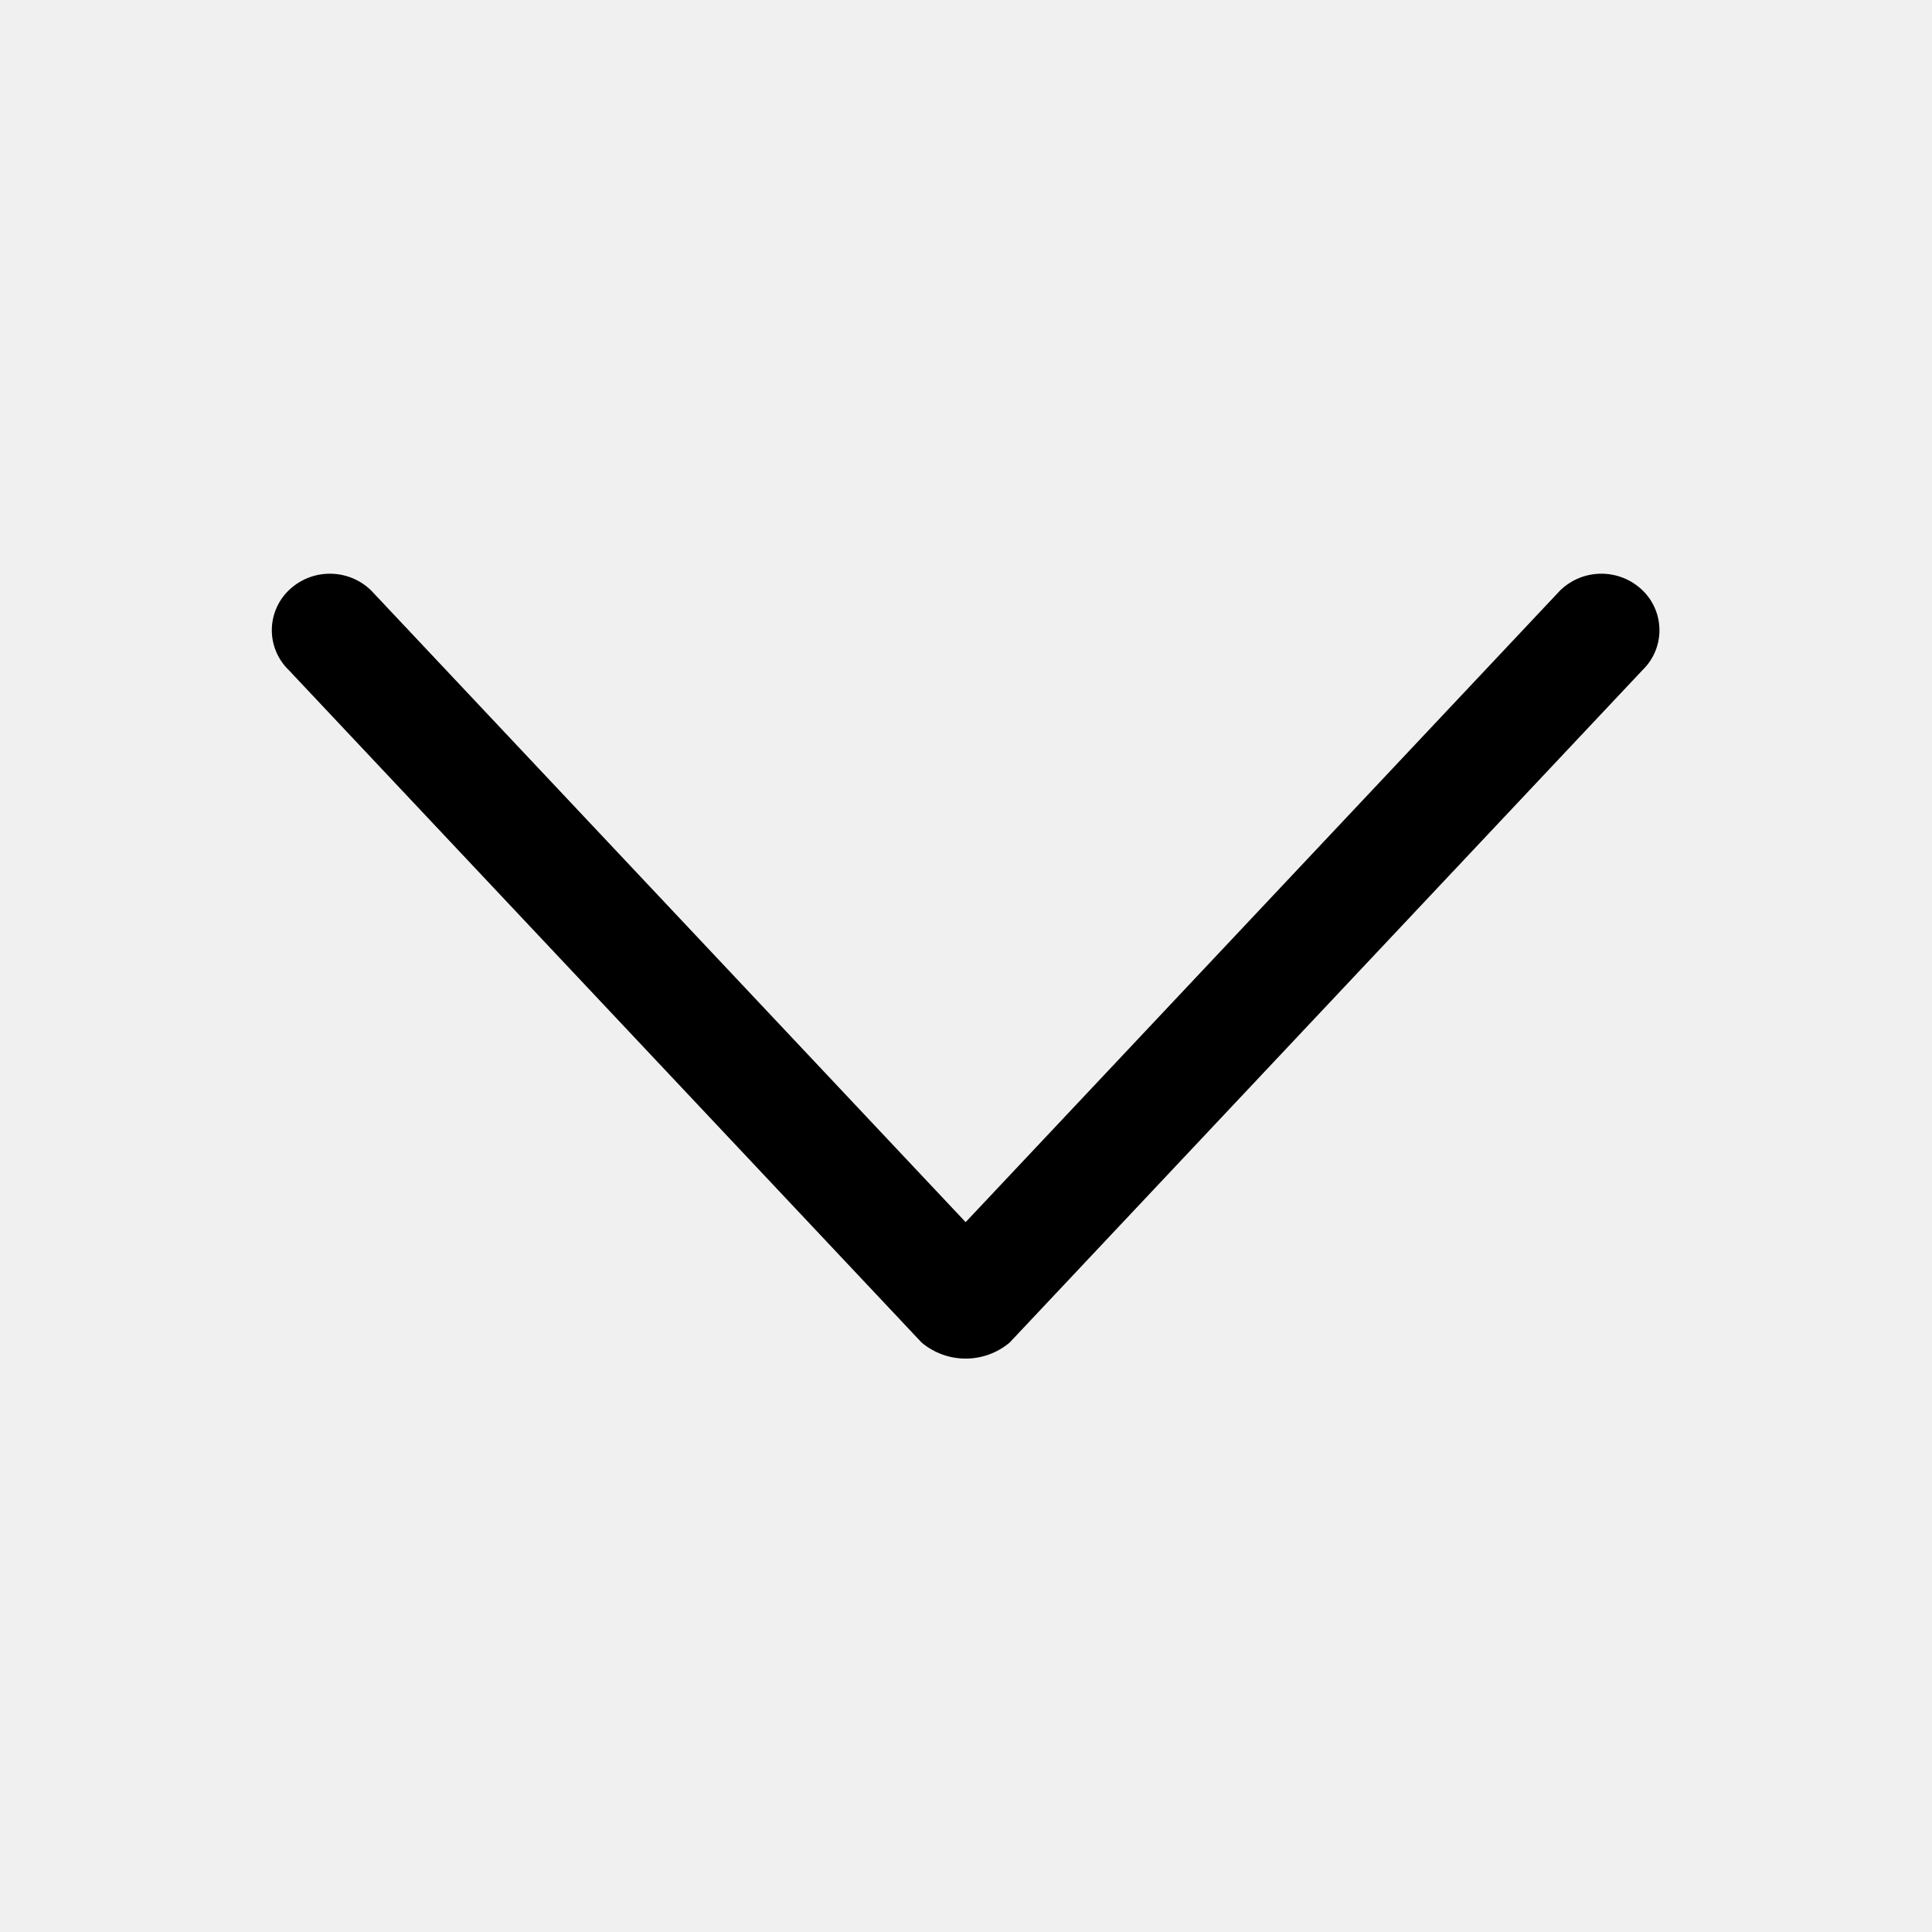
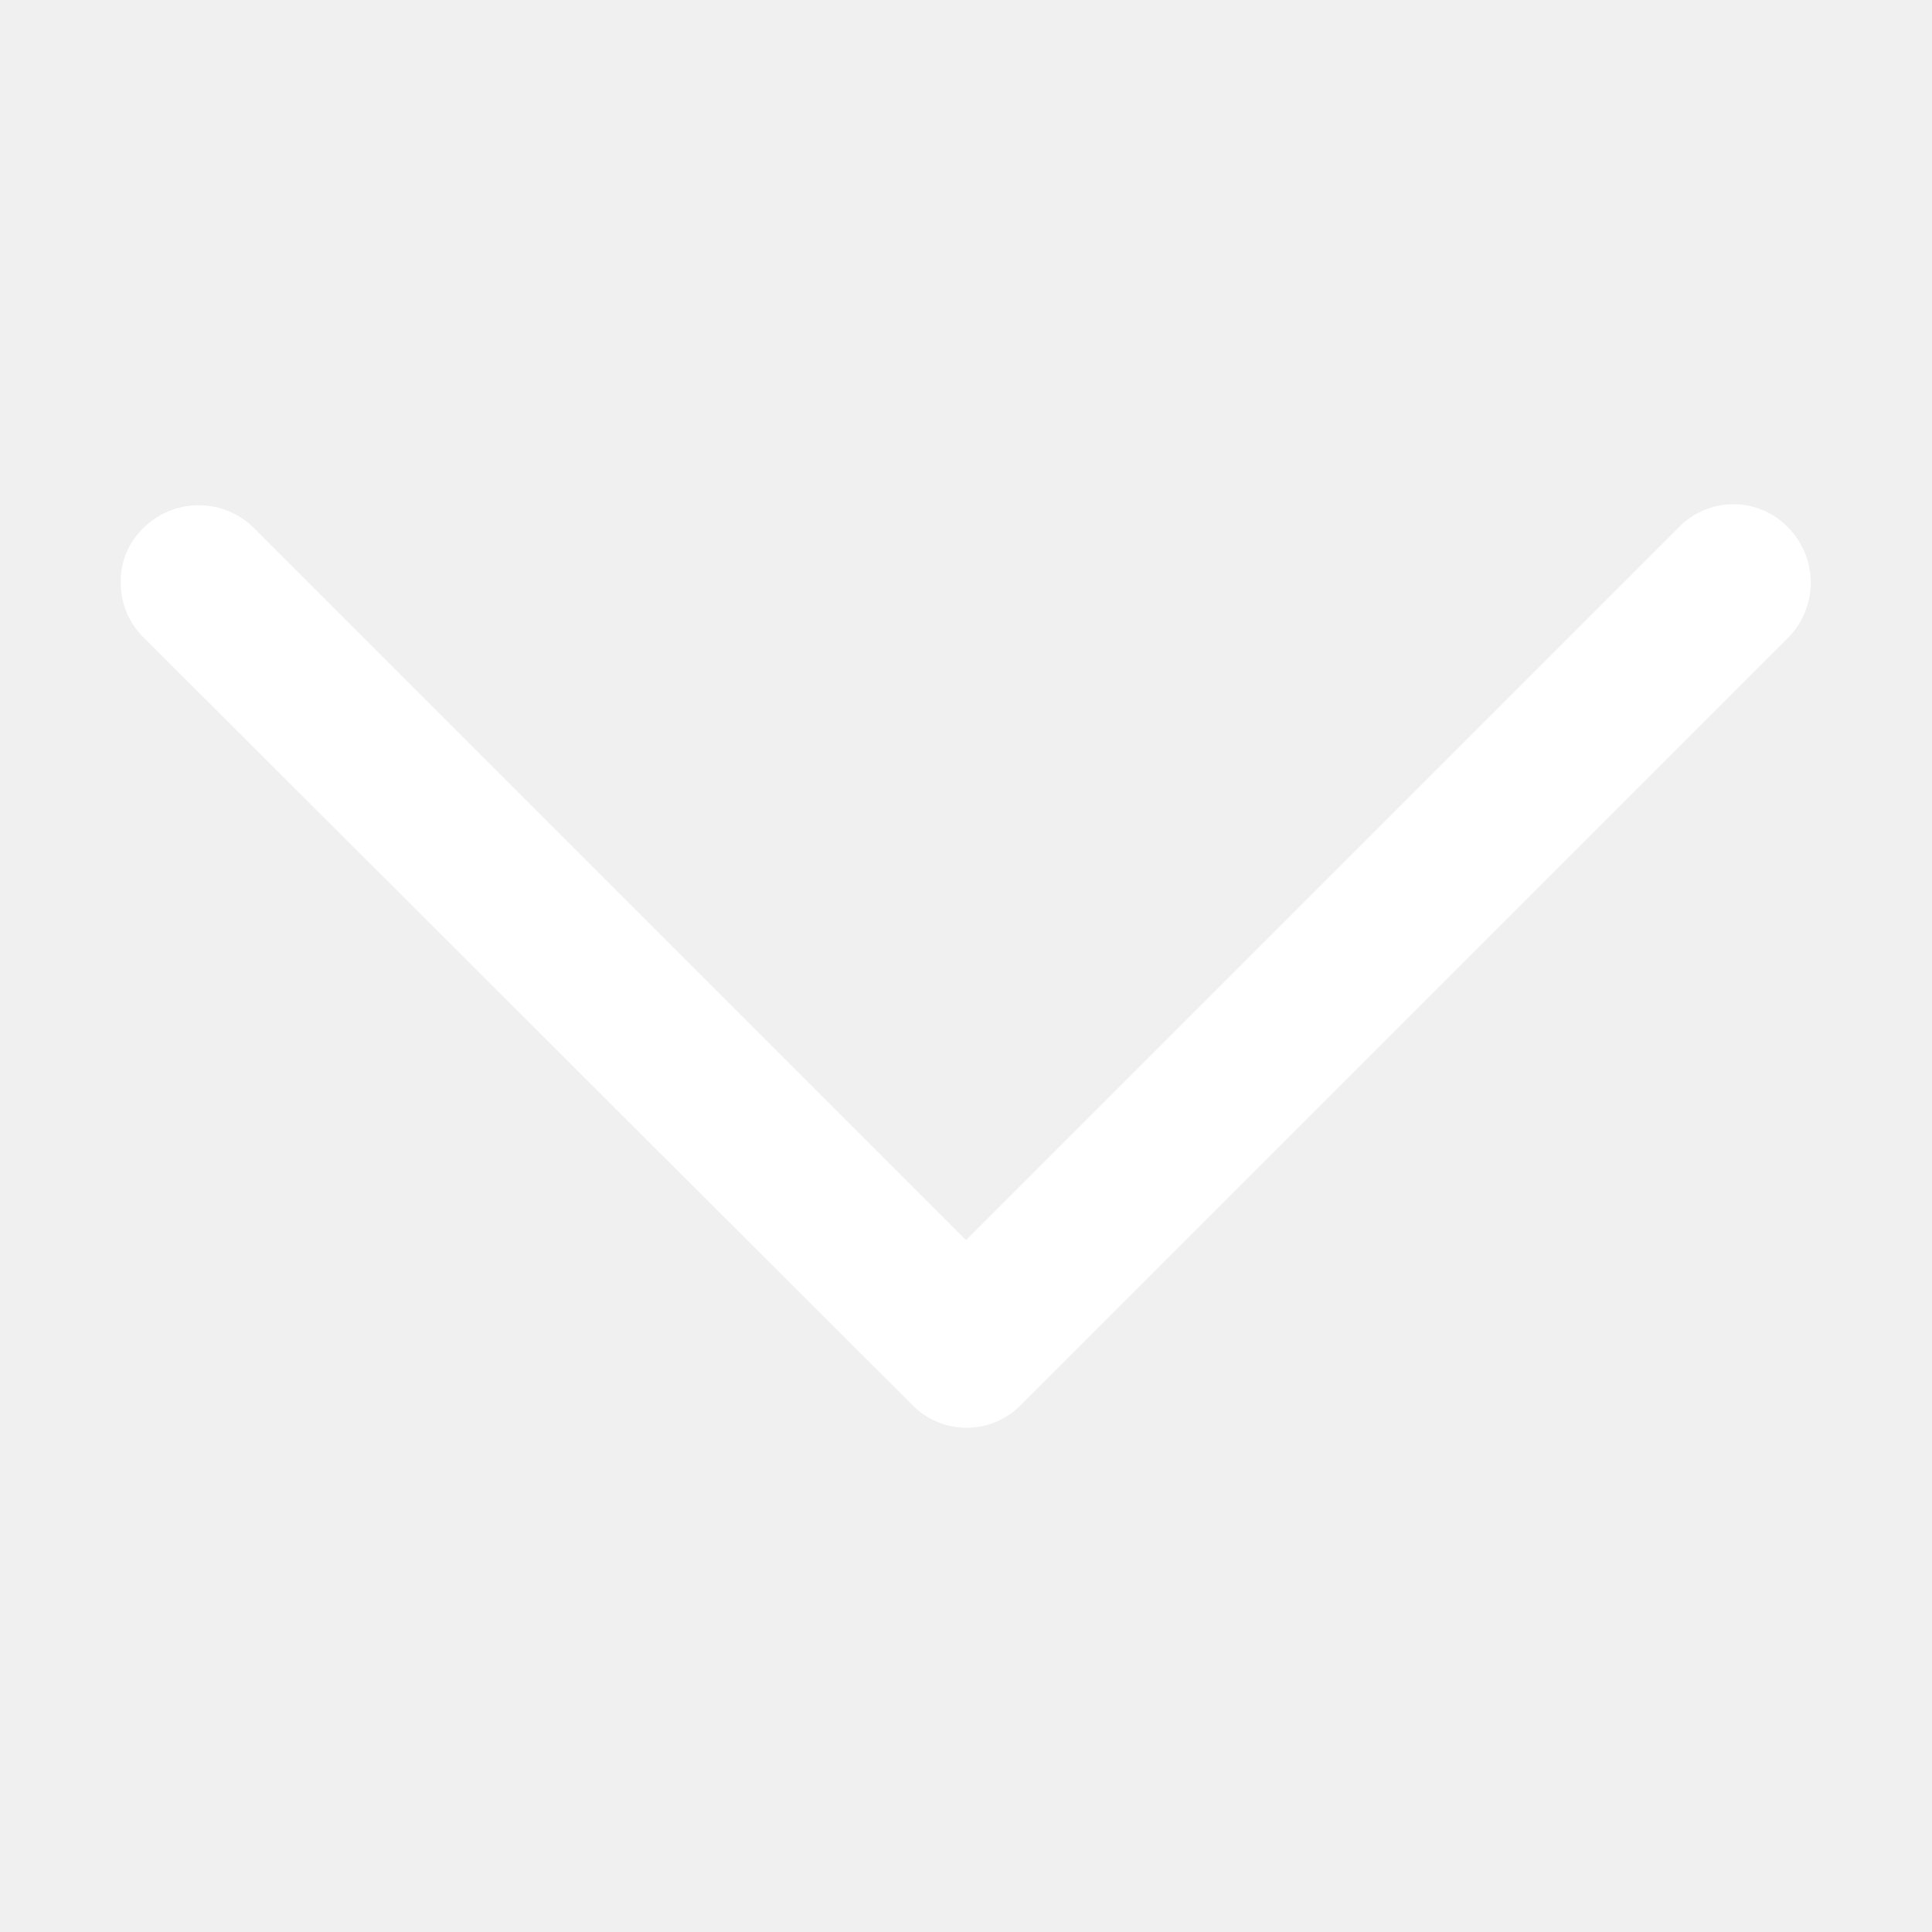
- <svg xmlns="http://www.w3.org/2000/svg" t="1720860104759" class="icon" viewBox="0 0 1024 1024" version="1.1" p-id="16077" width="200" height="200">
-   <path d="M535.12 711.6L870.528 355.2a29.376 29.376 0 0 0 0-42.352 31.376 31.376 0 0 0-43.52 0l-315.2 334.912-315.2-334.912a31.376 31.376 0 0 0-43.52 0 29.376 29.376 0 0 0 0 42.352l335.408 356.4a36.272 36.272 0 0 0 46.624 0z" p-id="16078" />
+ <svg xmlns="http://www.w3.org/2000/svg" t="1720919178232" class="icon" viewBox="0 0 1024 1024" version="1.1" p-id="31788" width="200" height="200">
+   <path d="M512 657.28l377.6-377.6a40.32 40.32 0 0 1 58.24 0 41.6 41.6 0 0 1 0 58.24l-406.4 406.4a40.32 40.32 0 0 1-58.24 0L76.16 337.92A40.32 40.32 0 0 1 64 308.48a39.04 39.04 0 0 1 12.16-28.8 41.6 41.6 0 0 1 58.24 0z" fill="#ffffff" p-id="31789" />
</svg>
